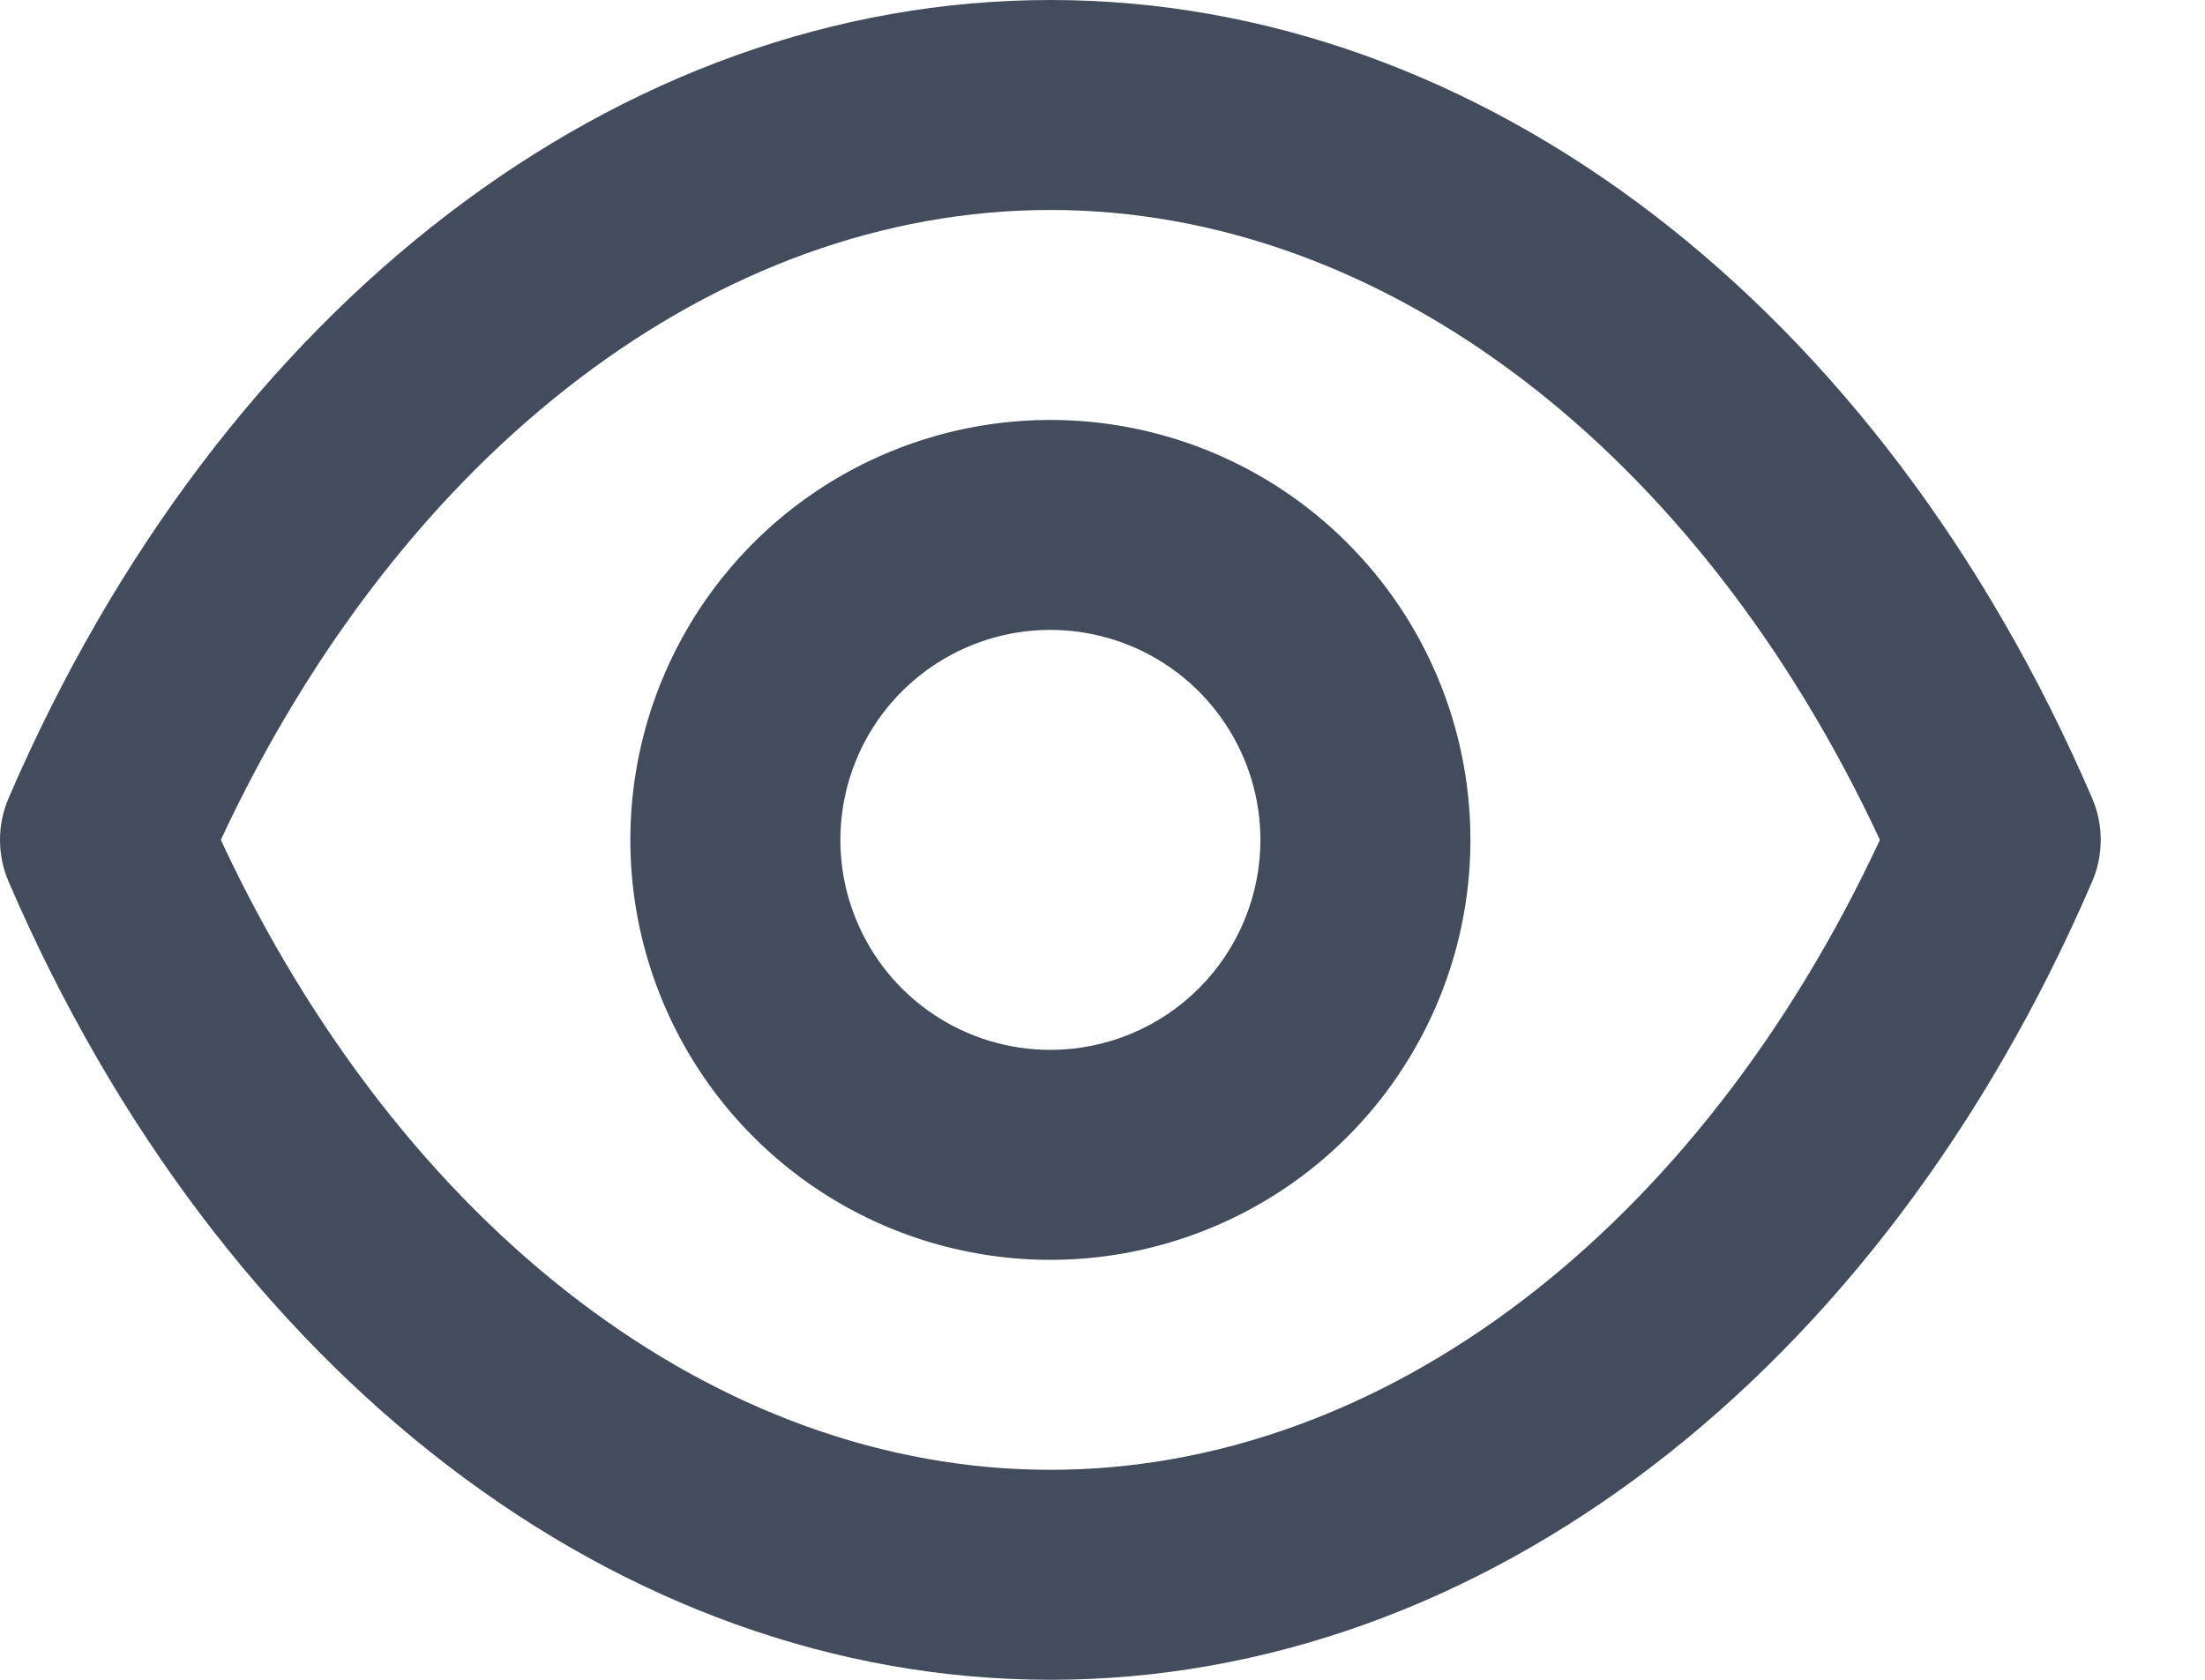
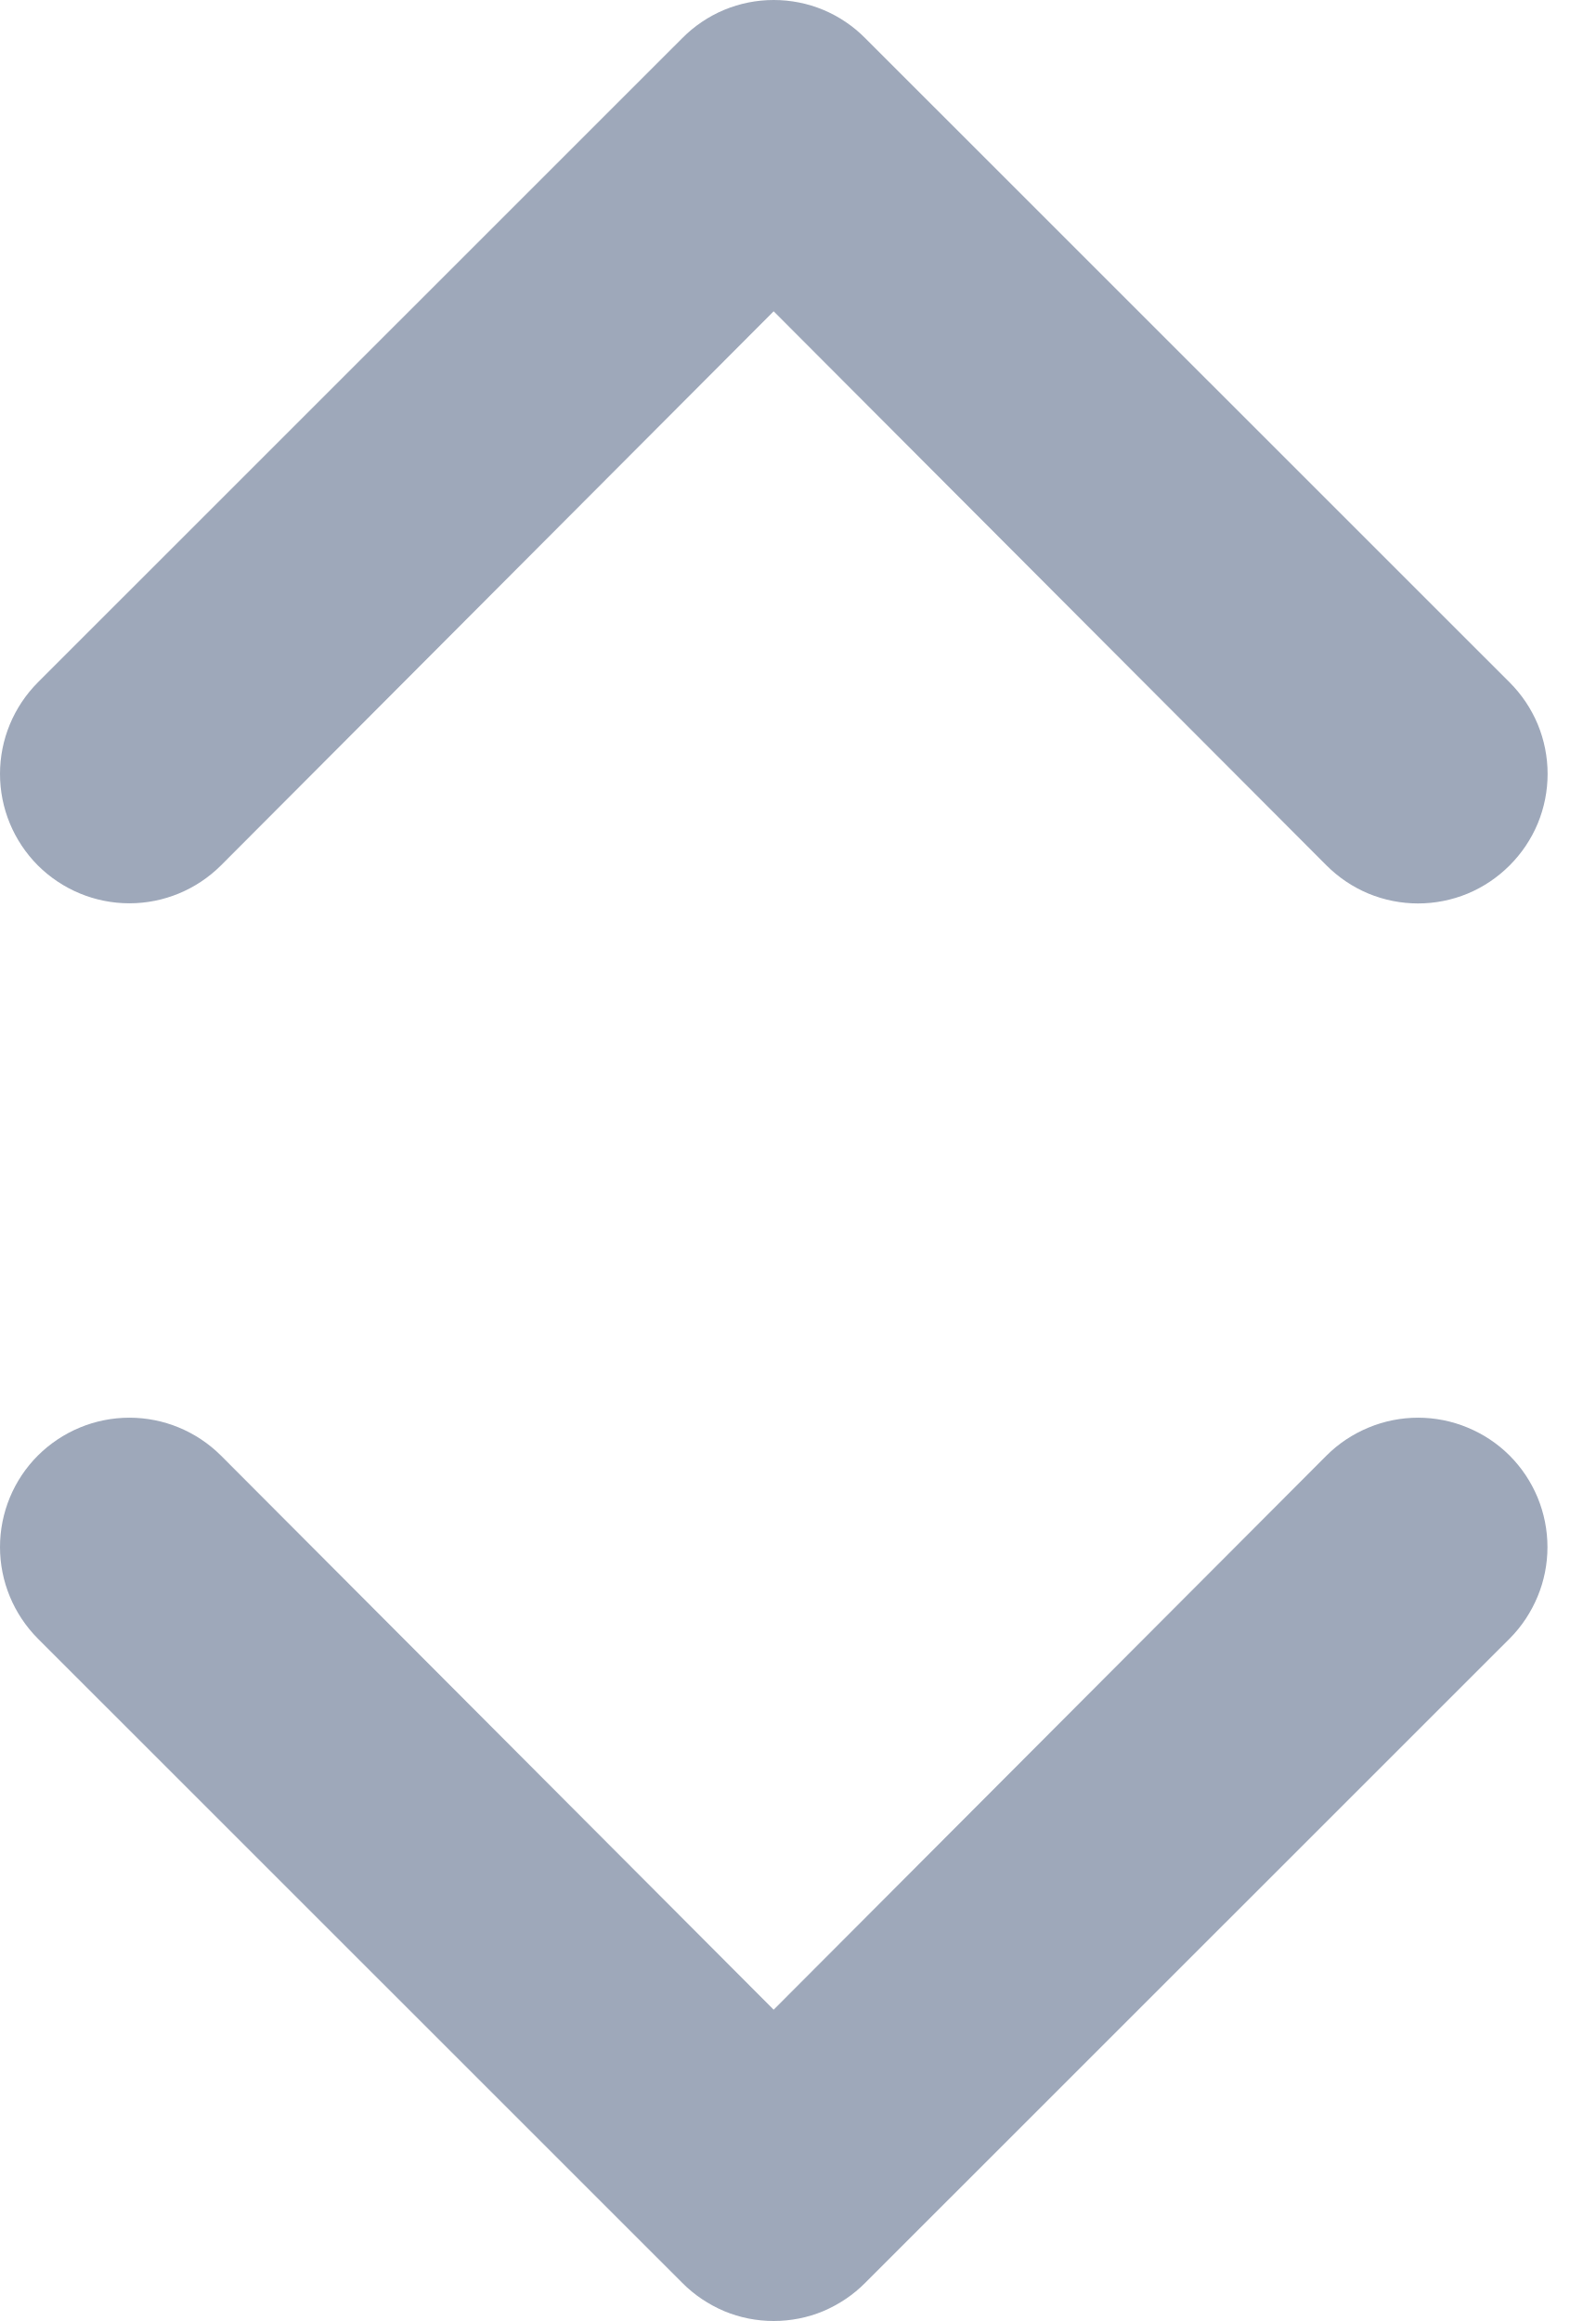
- <svg xmlns="http://www.w3.org/2000/svg" width="21" height="16" viewBox="0 0 21 16" fill="none">
-   <path d="M19.924 7.6C17.904 2.91 14.104 0 10.004 0C5.903 0 2.103 2.91 0.083 7.6C0.028 7.726 0 7.862 0 8C0 8.138 0.028 8.274 0.083 8.4C2.103 13.09 5.903 16 10.004 16C14.104 16 17.904 13.09 19.924 8.4C19.979 8.274 20.007 8.138 20.007 8C20.007 7.862 19.979 7.726 19.924 7.6V7.6ZM10.004 14C6.833 14 3.833 11.71 2.103 8C3.833 4.29 6.833 2 10.004 2C13.174 2 16.174 4.29 17.904 8C16.174 11.71 13.174 14 10.004 14ZM10.004 4C9.212 4 8.439 4.235 7.781 4.674C7.123 5.114 6.611 5.738 6.308 6.469C6.005 7.2 5.926 8.004 6.08 8.78C6.235 9.556 6.616 10.269 7.175 10.828C7.734 11.388 8.447 11.769 9.223 11.923C9.999 12.078 10.803 11.998 11.534 11.695C12.265 11.393 12.89 10.88 13.329 10.222C13.769 9.564 14.004 8.791 14.004 8C14.004 6.939 13.582 5.922 12.832 5.172C12.082 4.421 11.064 4 10.004 4V4ZM10.004 10C9.608 10 9.221 9.883 8.892 9.663C8.563 9.443 8.307 9.131 8.156 8.765C8.004 8.4 7.965 7.998 8.042 7.61C8.119 7.222 8.31 6.865 8.589 6.586C8.869 6.306 9.225 6.116 9.613 6.038C10.001 5.961 10.403 6.001 10.769 6.152C11.134 6.304 11.447 6.56 11.666 6.889C11.886 7.218 12.004 7.604 12.004 8C12.004 8.53 11.793 9.039 11.418 9.414C11.043 9.789 10.534 10 10.004 10Z" fill="#424C5D" />
+ <svg xmlns="http://www.w3.org/2000/svg" width="11" height="16" viewBox="0 0 11 16" fill="none">
+   <path d="M9.144 10.034L5.333 13.854L1.523 10.034C1.355 9.867 1.129 9.773 0.892 9.773C0.655 9.773 0.429 9.867 0.261 10.034C0.094 10.201 0 10.428 0 10.665C0 10.901 0.094 11.128 0.261 11.296L4.703 15.737C4.785 15.82 4.884 15.886 4.992 15.932C5.1 15.977 5.216 16 5.333 16C5.451 16 5.567 15.977 5.675 15.932C5.783 15.886 5.882 15.82 5.964 15.737L10.406 11.296C10.489 11.213 10.554 11.114 10.599 11.006C10.644 10.898 10.667 10.782 10.667 10.665C10.667 10.548 10.644 10.432 10.599 10.323C10.554 10.215 10.489 10.117 10.406 10.034C10.323 9.951 10.225 9.886 10.116 9.841C10.008 9.796 9.892 9.773 9.775 9.773C9.658 9.773 9.542 9.796 9.434 9.841C9.325 9.886 9.227 9.951 9.144 10.034V10.034ZM1.523 5.966L5.333 2.146L9.144 5.966C9.227 6.049 9.325 6.115 9.433 6.16C9.542 6.205 9.658 6.228 9.775 6.228C9.892 6.228 10.008 6.205 10.117 6.16C10.225 6.115 10.323 6.049 10.406 5.966C10.489 5.883 10.555 5.785 10.6 5.677C10.645 5.568 10.668 5.452 10.668 5.335C10.668 5.218 10.645 5.102 10.6 4.993C10.555 4.885 10.489 4.787 10.406 4.704L5.964 0.263C5.882 0.18 5.783 0.113 5.675 0.068C5.567 0.023 5.451 0 5.333 0C5.216 0 5.1 0.023 4.992 0.068C4.884 0.113 4.785 0.18 4.703 0.263L0.261 4.704C0.094 4.872 0 5.098 0 5.335C0 5.572 0.094 5.798 0.261 5.966C0.429 6.133 0.655 6.227 0.892 6.227C1.129 6.227 1.355 6.133 1.523 5.966Z" fill="#9EA8BA" />
</svg>
